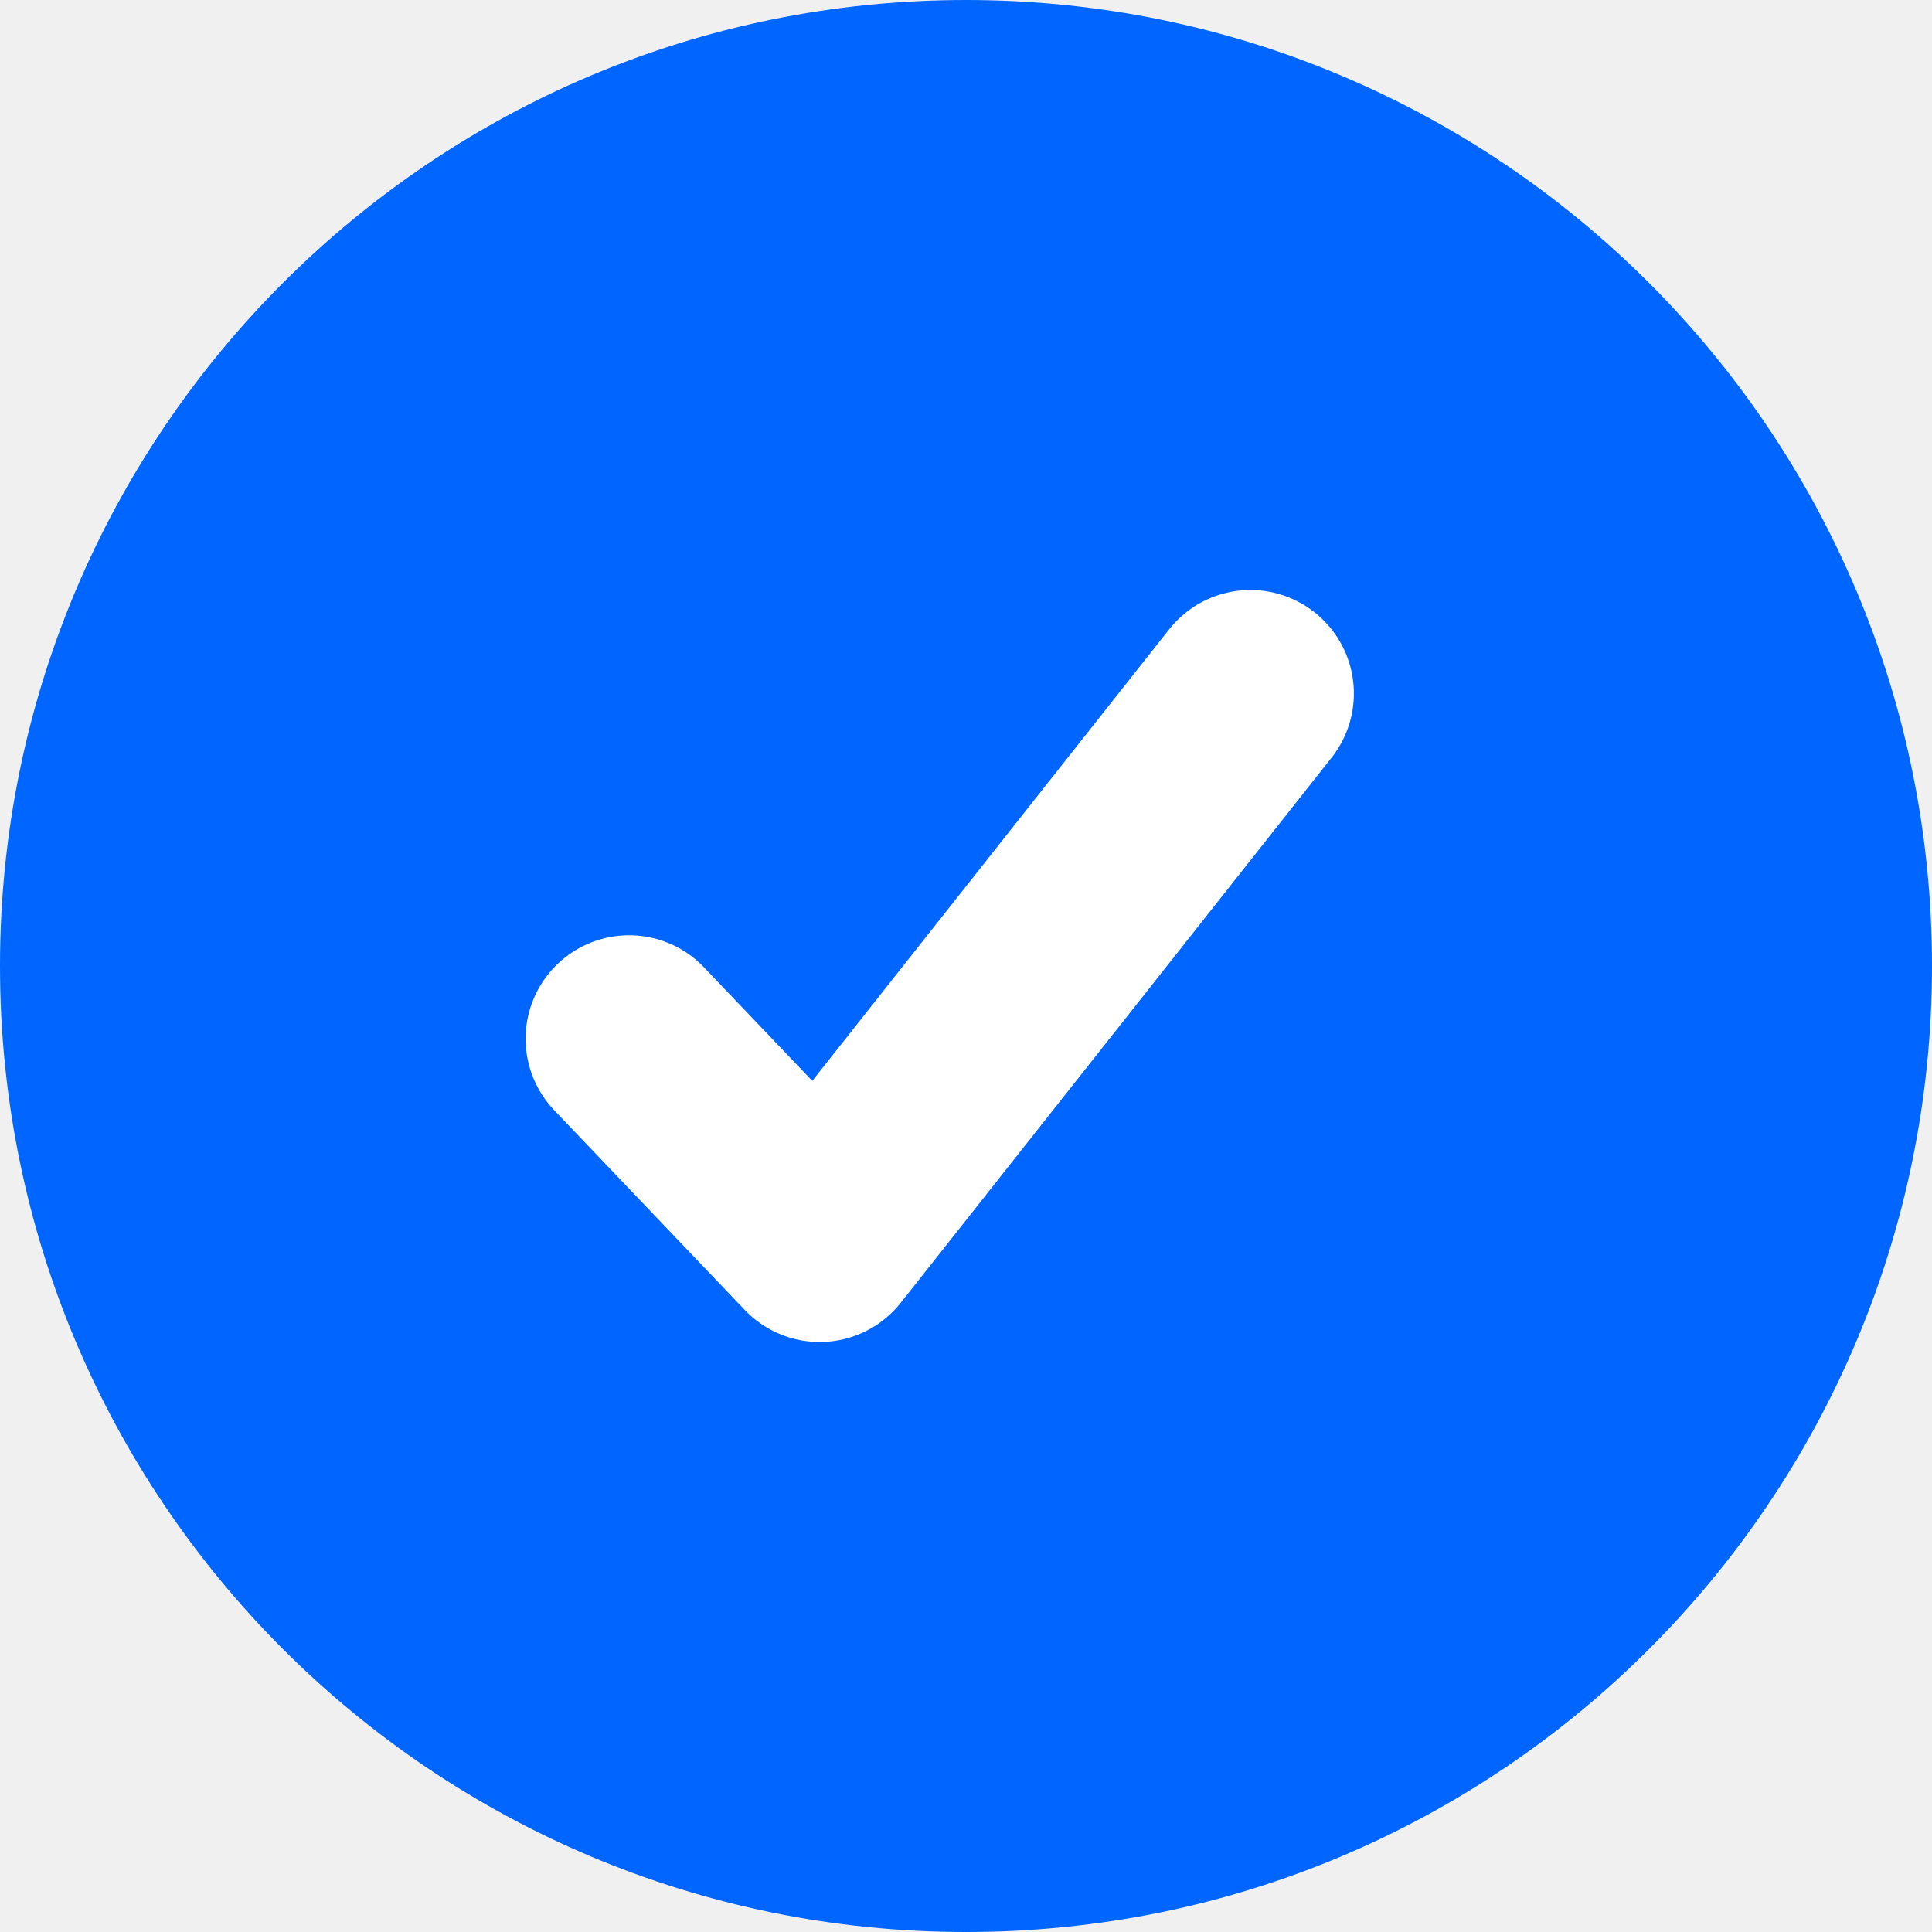
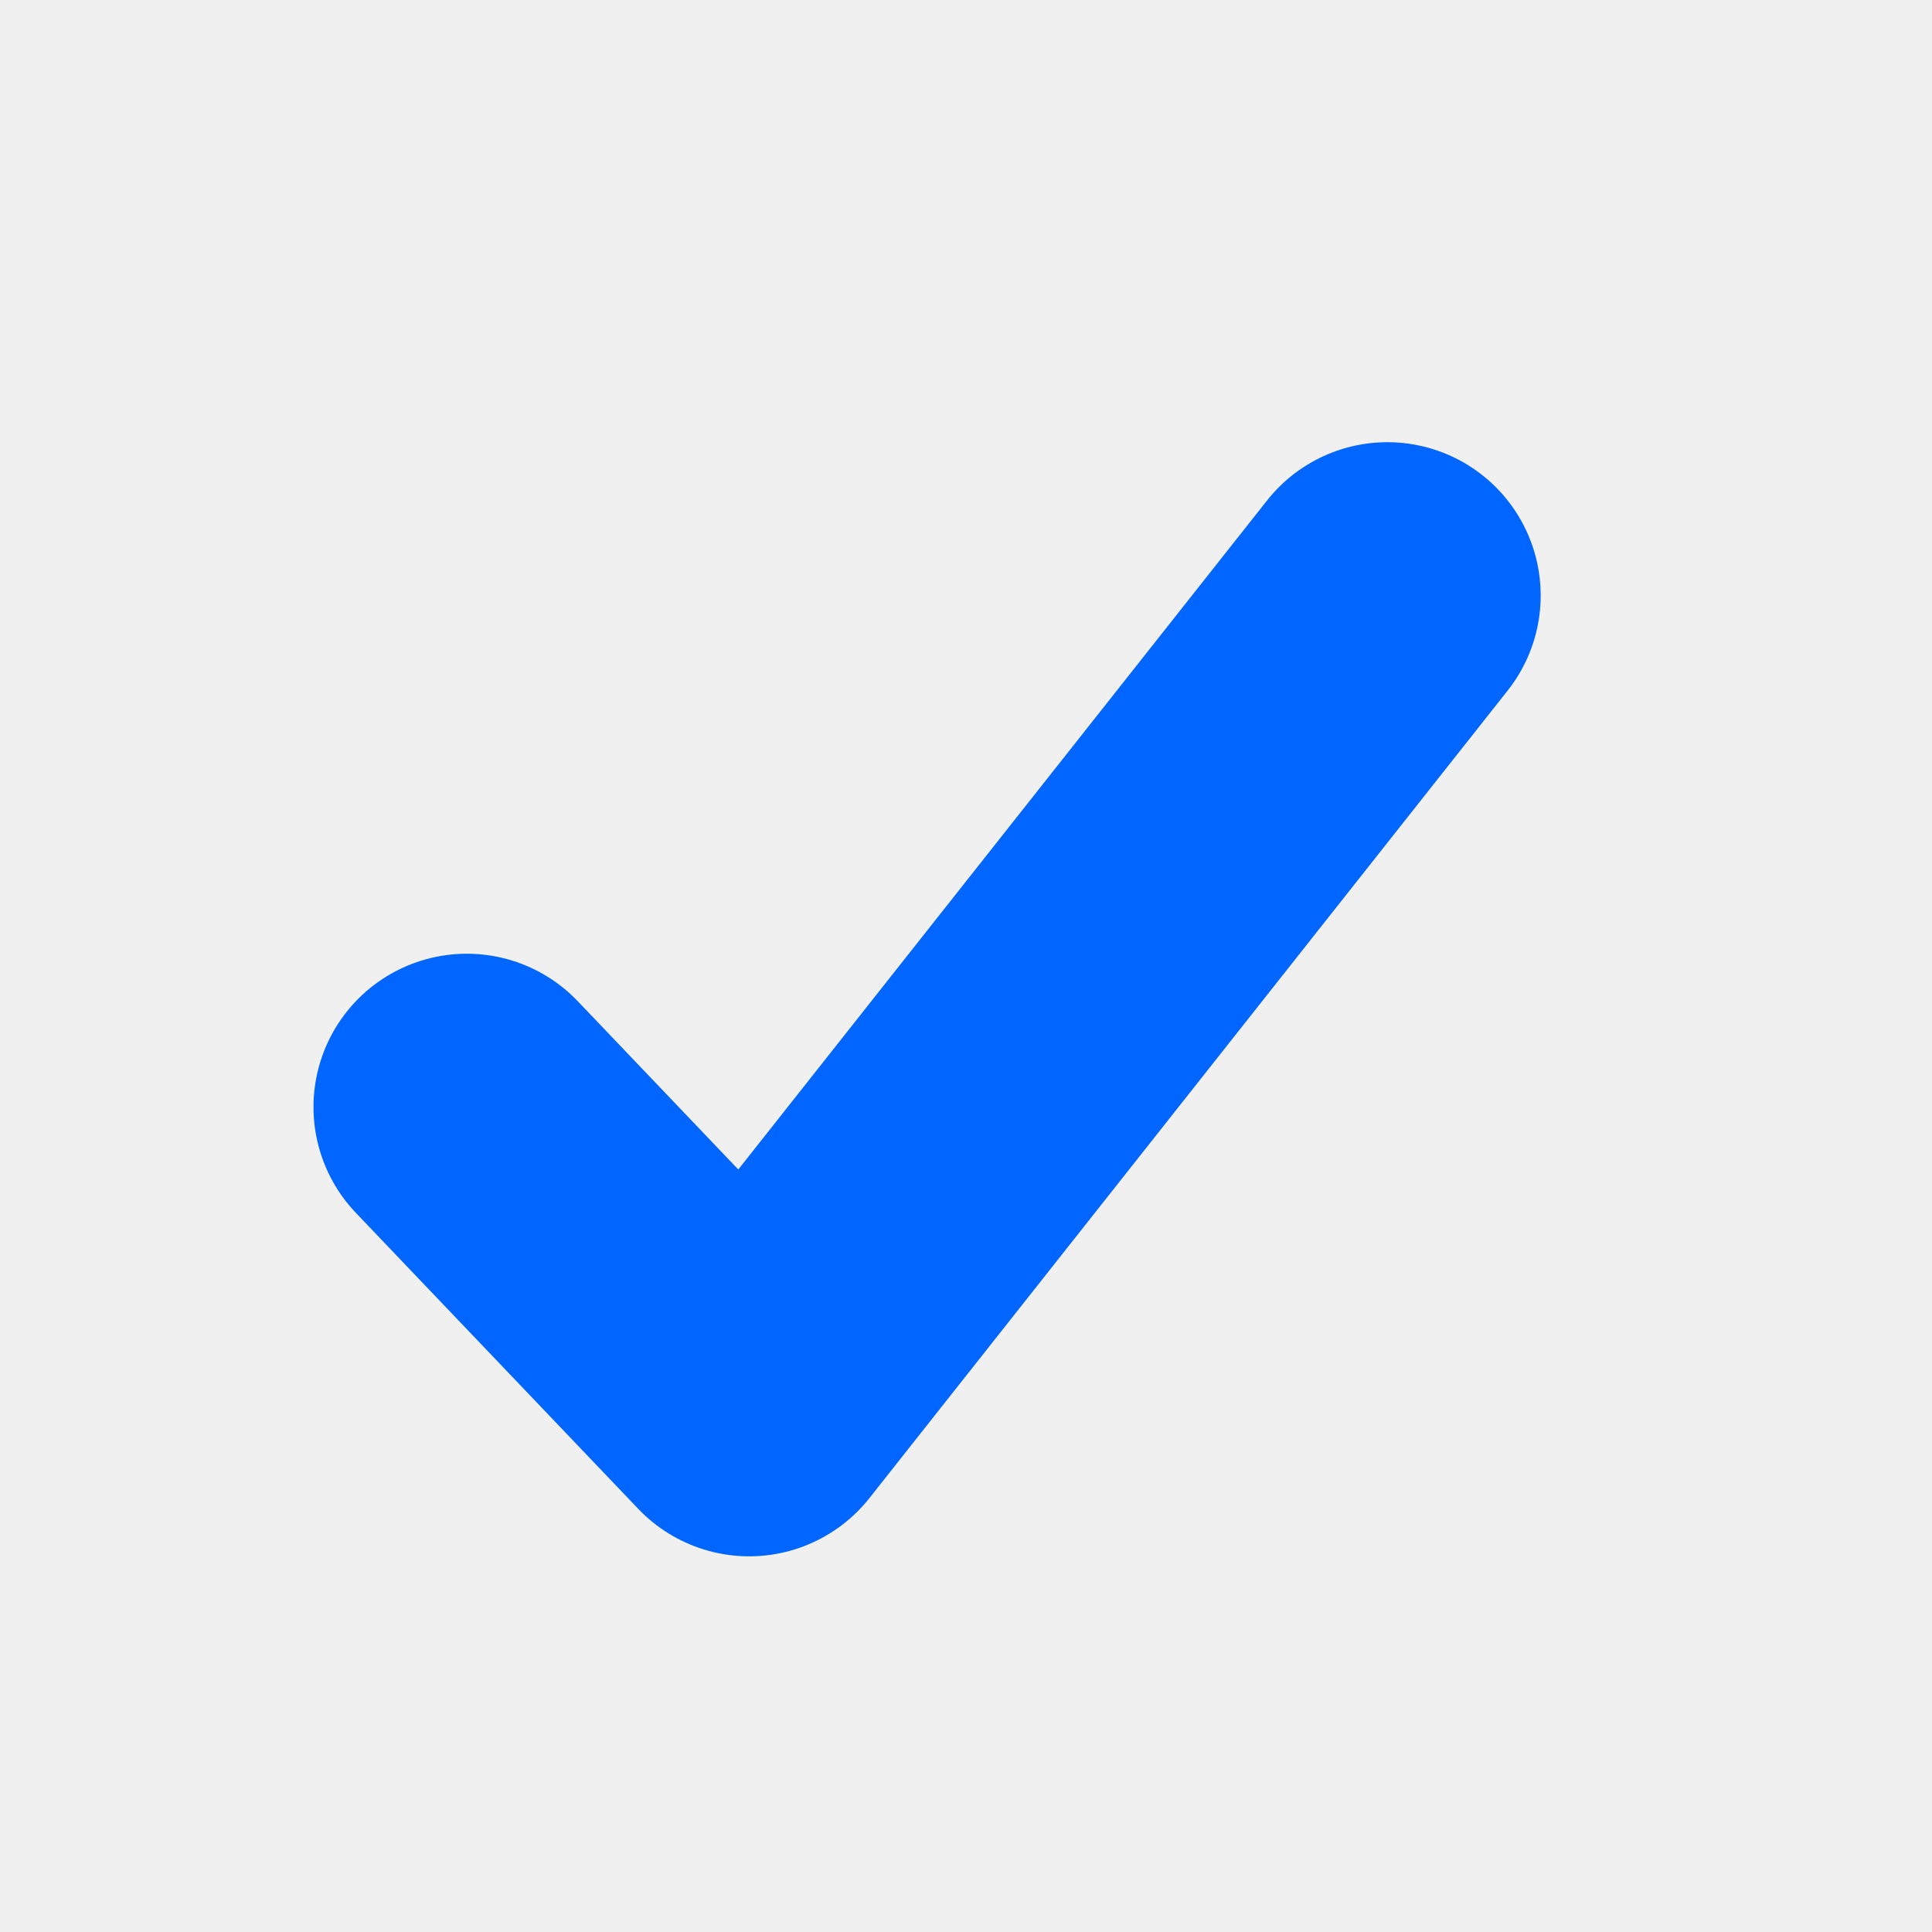
<svg xmlns="http://www.w3.org/2000/svg" width="21" height="21" viewBox="0 0 21 21" fill="none">
-   <path d="M10.5 21C16.299 21 21 16.299 21 10.5C21 4.701 16.299 0 10.5 0C4.701 0 0 4.701 0 10.5C0 16.299 4.701 21 10.5 21Z" fill="#0066FF" />
-   <path d="M6.838 11.291L8.909 13.462L13.591 7.538" stroke="white" stroke-width="2.25" stroke-linecap="round" stroke-linejoin="round" />
+   <path d="M5.074 12.033L8.143 15.25L15.08 6.473" stroke="#0066FF" stroke-width="3.333" stroke-linecap="round" stroke-linejoin="round" />
</svg>
